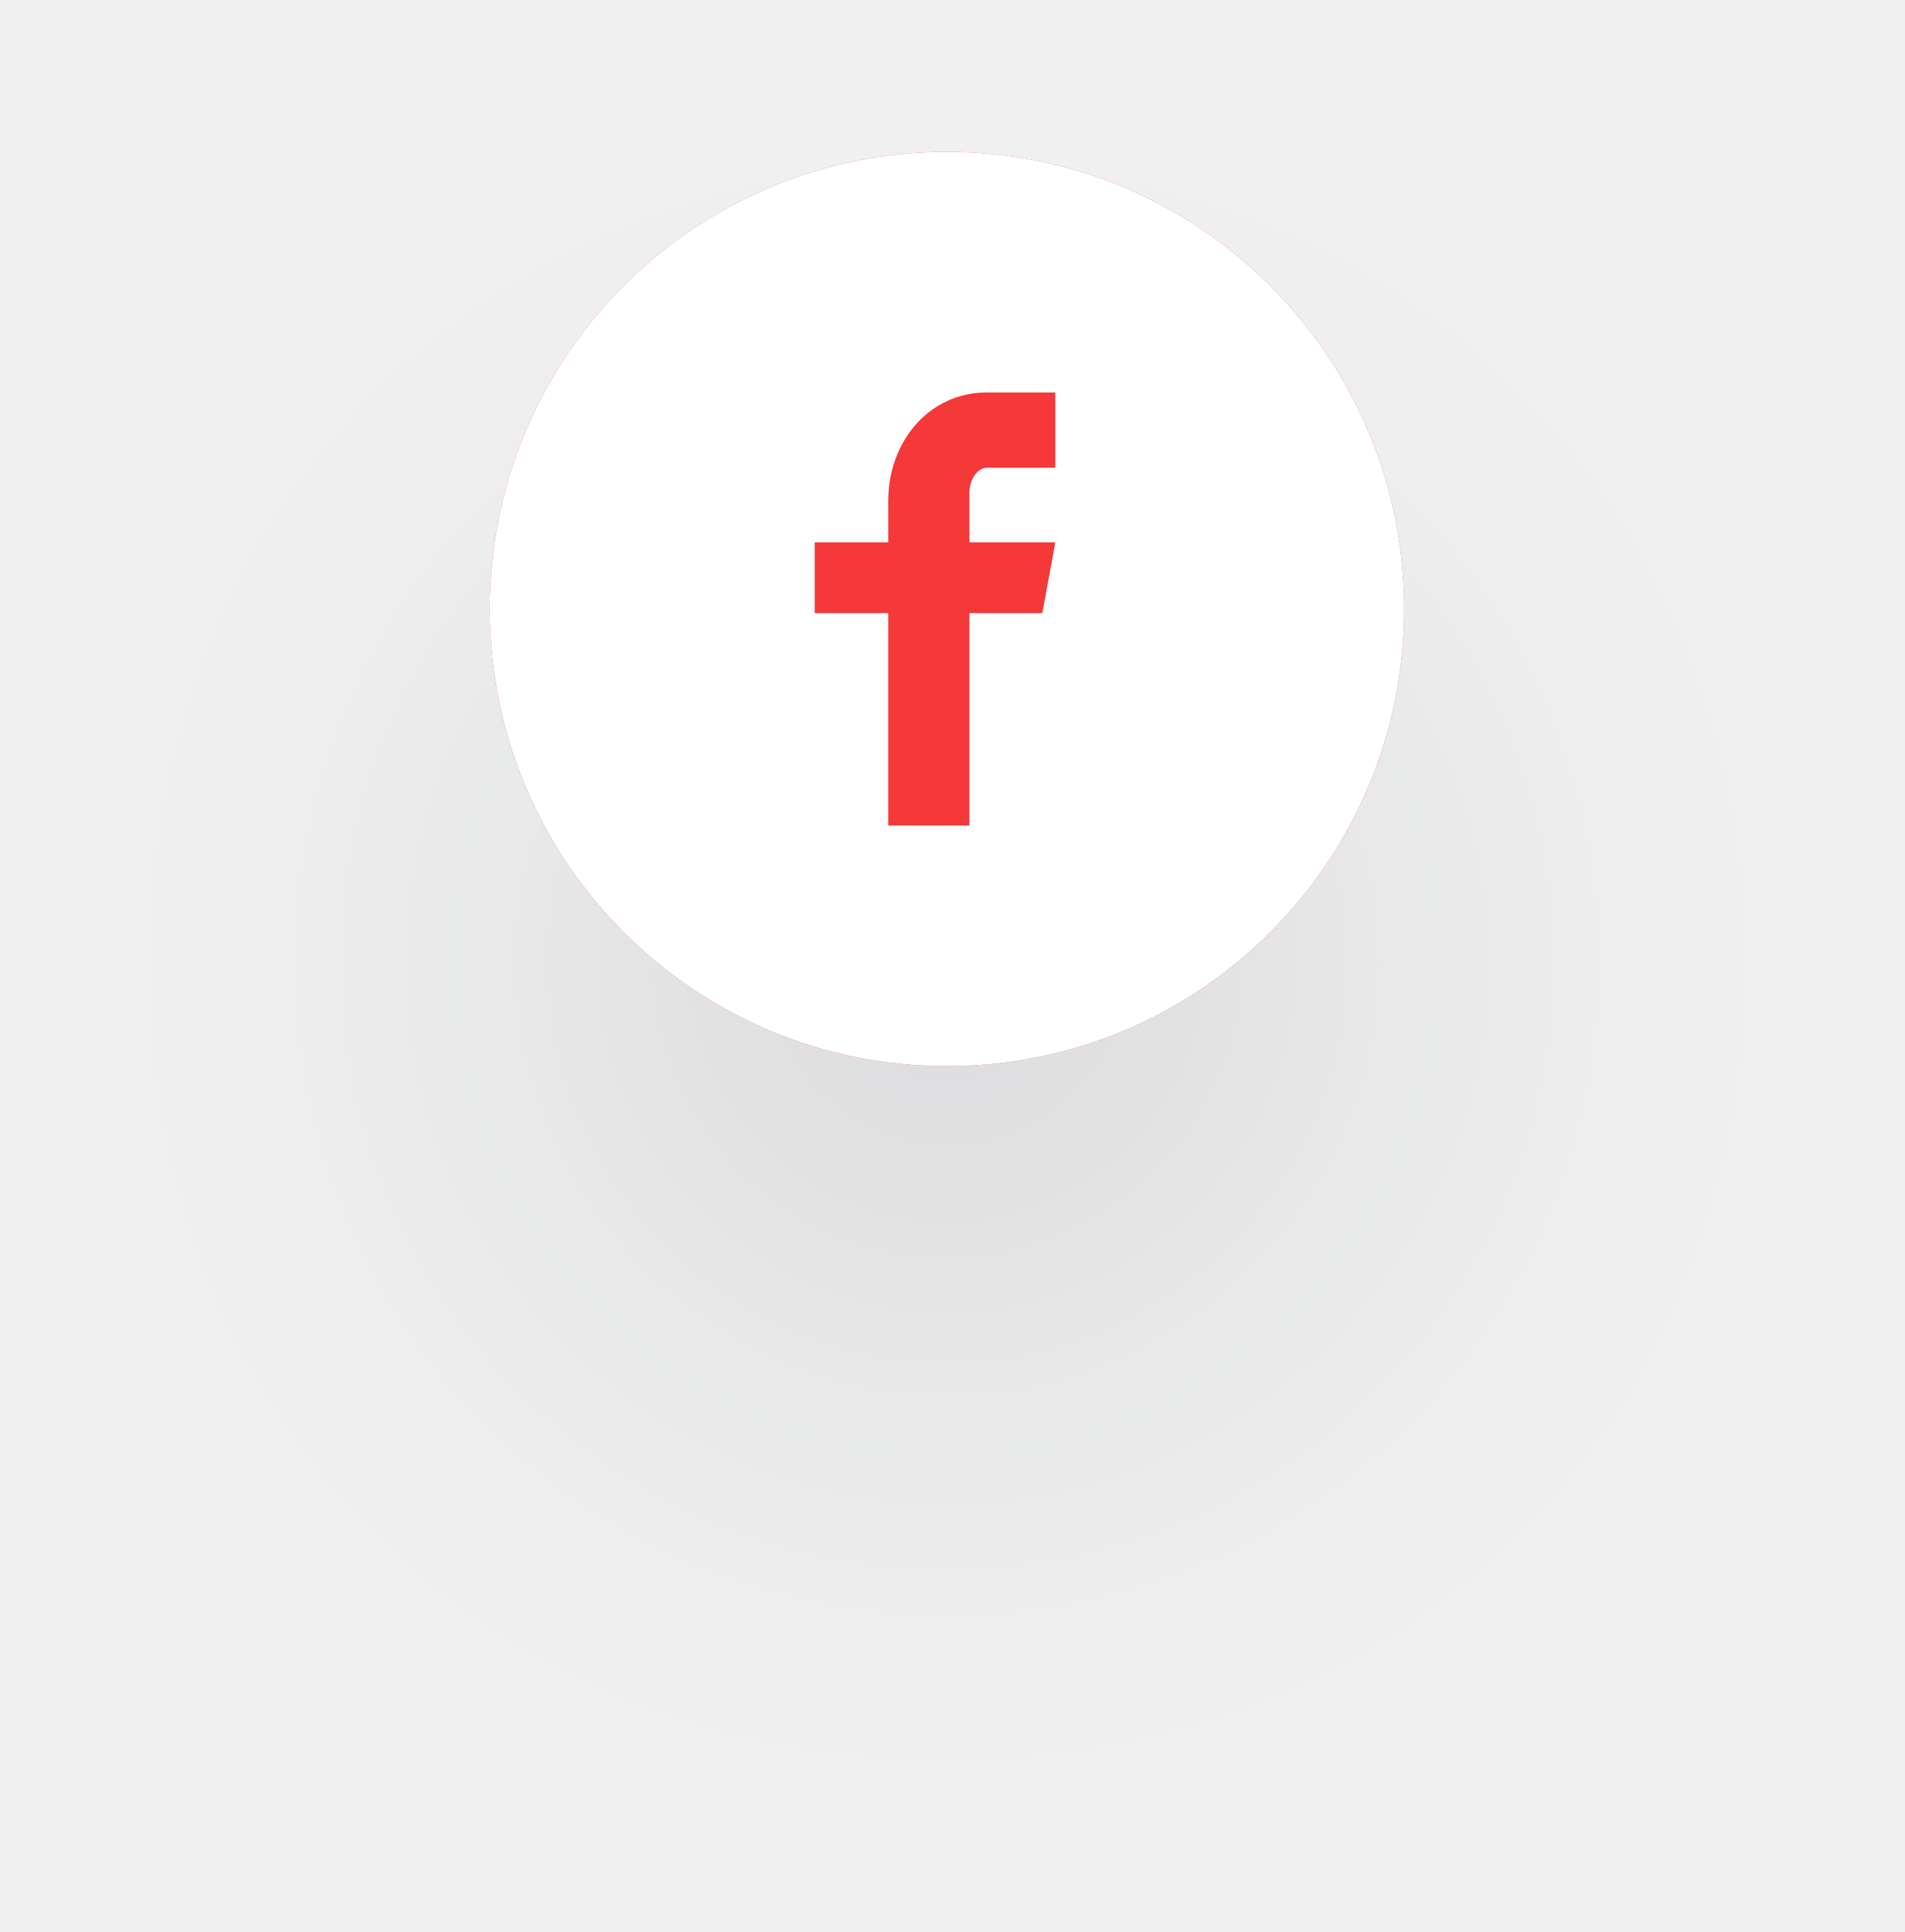
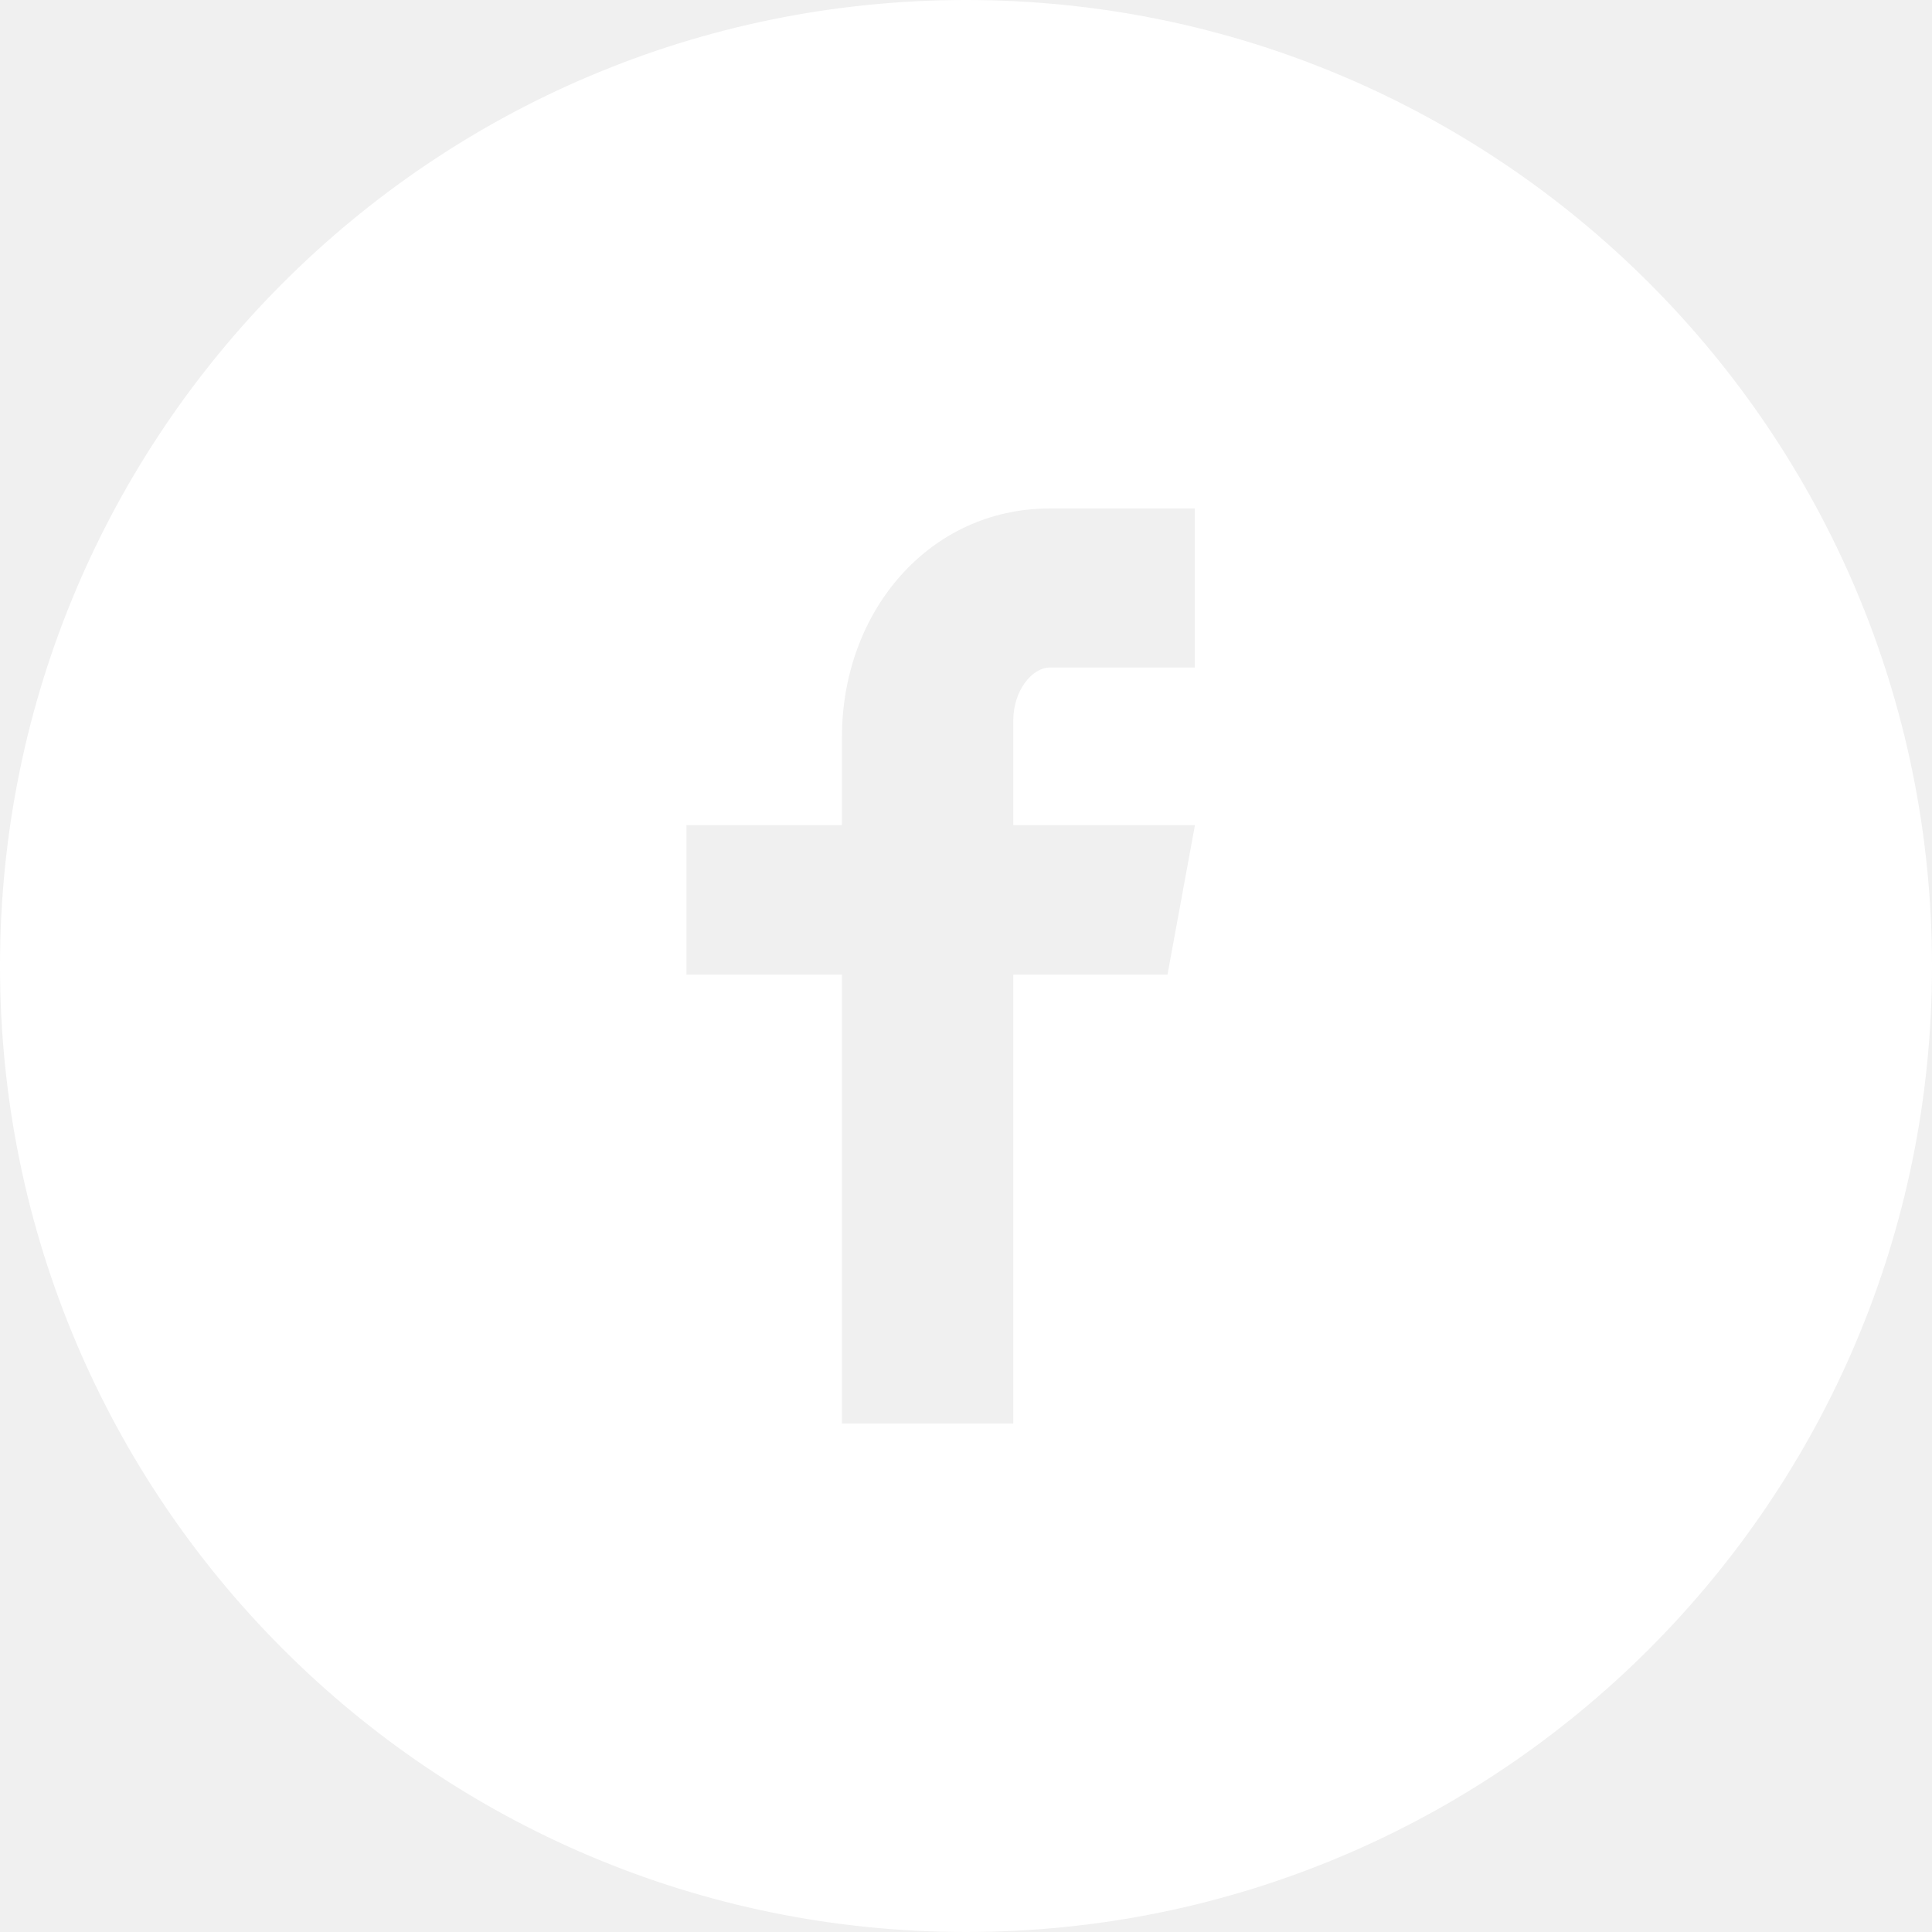
- <svg xmlns="http://www.w3.org/2000/svg" width="70" height="71" viewBox="0 0 70 71" fill="none">
-   <g filter="url(#filter0_d_1_127)">
-     <circle cx="34.8" cy="22.381" r="16.8" fill="#F53838" />
+ <svg xmlns="http://www.w3.org/2000/svg" xml:space="preserve" width="8.89mm" height="8.89mm" version="1.1" shape-rendering="geometricPrecision" text-rendering="geometricPrecision" image-rendering="optimizeQuality" fill-rule="evenodd" clip-rule="evenodd" viewBox="0 0 878.54 878.54">
+   <g id="Слой_x0020_1">
+     <path fill="white" fill-rule="nonzero" d="M439.27 0c-242.61,0 -439.27,196.67 -439.27,439.27 0,242.61 196.66,439.27 439.27,439.27 242.6,0 439.27,-196.66 439.27,-439.27 0,-242.6 -196.67,-439.27 -439.27,-439.27zm104.05 303.56l-66.02 0c-7.83,0 -16.52,10.3 -16.52,23.97l0 47.68 82.6 0 -12.49 67.99 -70.11 0 0 204.13 -77.92 0 0 -204.13 -70.7 0 0 -67.99 70.7 0 0 -39.99c0,-57.38 39.81,-104 94.45,-104l66.02 0 0 72.34z" />
  </g>
-   <path d="M34.8 5.581C25.521 5.581 18 13.102 18 22.381C18 31.659 25.521 39.181 34.8 39.181C44.078 39.181 51.6 31.659 51.6 22.381C51.6 13.102 44.078 5.581 34.8 5.581ZM38.779 17.19H36.254C35.955 17.19 35.623 17.584 35.623 18.107V19.931H38.781L38.303 22.531H35.623V30.338H32.642V22.531H29.939V19.931H32.642V18.401C32.642 16.207 34.165 14.423 36.254 14.423H38.779V17.19Z" fill="white" />
-   <defs>
-     <filter id="filter0_d_1_127" x="0" y="0.581" width="69.6" height="69.6" filterUnits="userSpaceOnUse" color-interpolation-filters="sRGB">
-       <feFlood flood-opacity="0" result="BackgroundImageFix" />
-       <feColorMatrix in="SourceAlpha" type="matrix" values="0 0 0 0 0 0 0 0 0 0 0 0 0 0 0 0 0 0 127 0" result="hardAlpha" />
-       <feOffset dy="13" />
-       <feGaussianBlur stdDeviation="9" />
-       <feColorMatrix type="matrix" values="0 0 0 0 0.066 0 0 0 0 0.073 0 0 0 0 0.138 0 0 0 0.08 0" />
-       <feBlend mode="normal" in2="BackgroundImageFix" result="effect1_dropShadow_1_127" />
-       <feBlend mode="normal" in="SourceGraphic" in2="effect1_dropShadow_1_127" result="shape" />
-     </filter>
-   </defs>
</svg>
